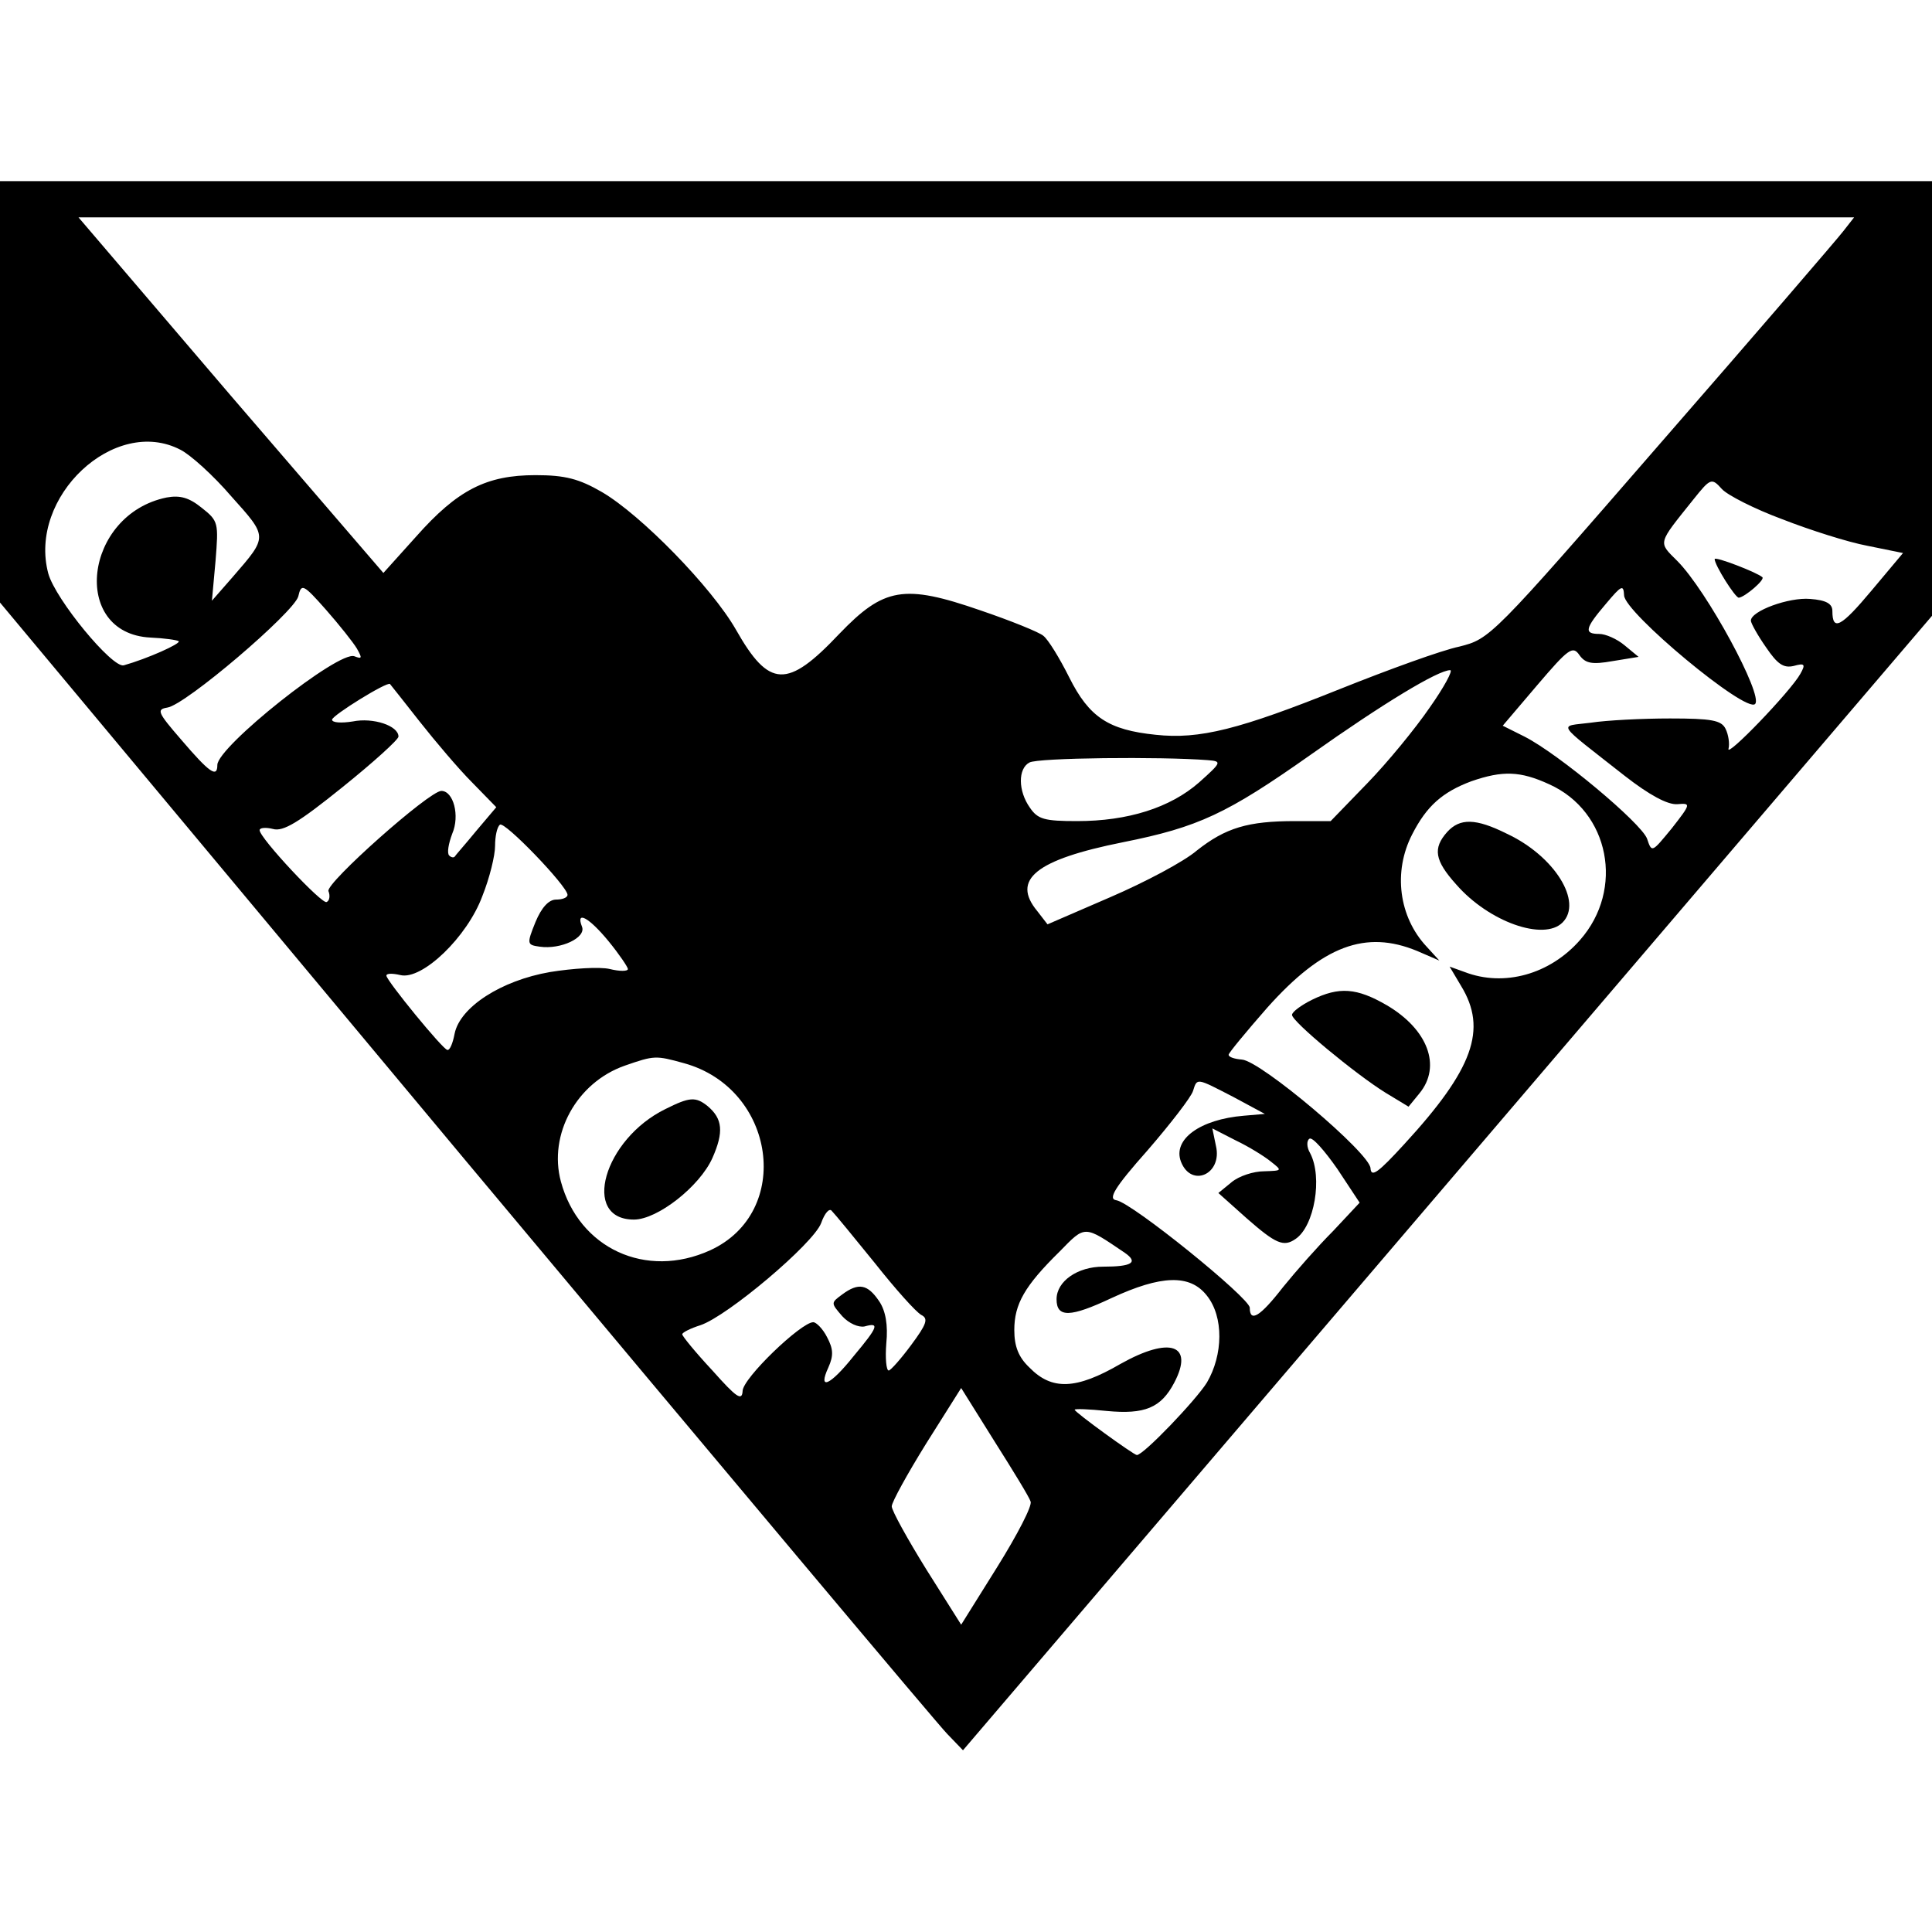
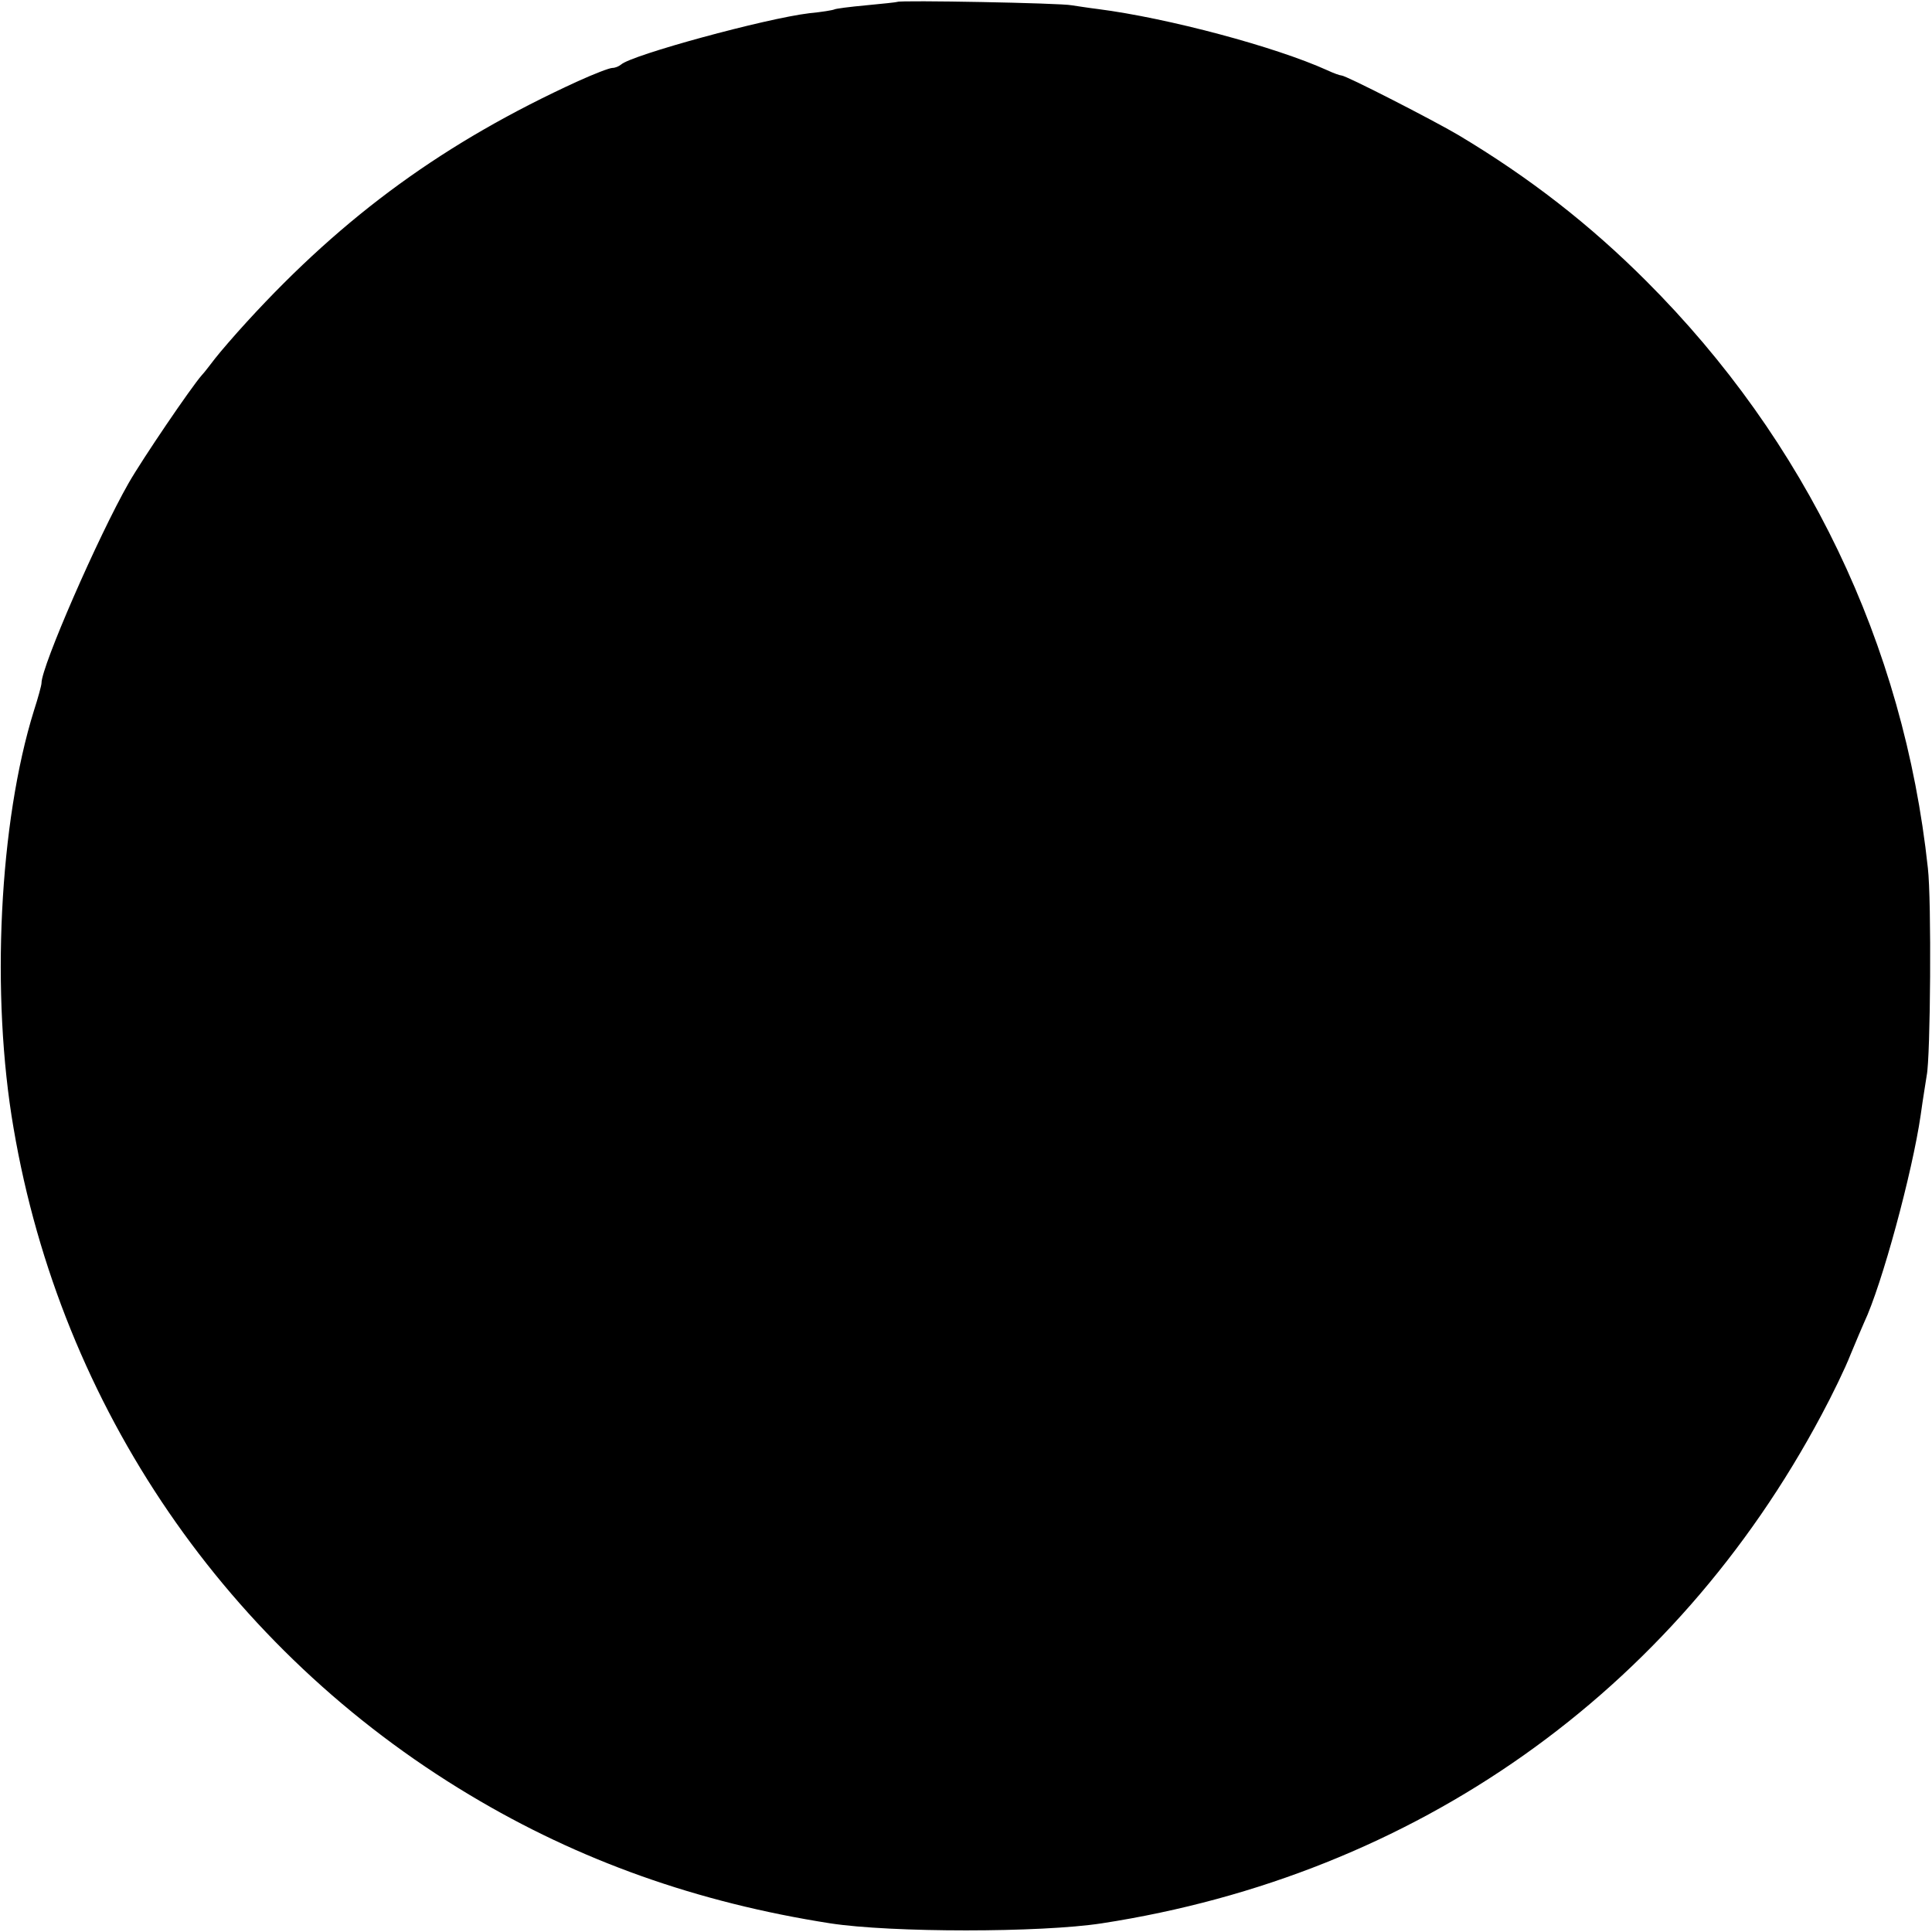
- <svg xmlns="http://www.w3.org/2000/svg" version="1.0" width="320pt" height="320pt" viewBox="0 0 320 320" preserveAspectRatio="xMidYMid meet">
-   <g transform="translate(0,320) scale(0.1,-0.1)" fill="#000000" stroke="none">
-     <path d="M0 2551 l0 -349 771 -924 c424 -507 783 -935 798 -950 l26 -27 803 940 802 939 0 360 0 360 -1600 0 -1600 0 0 -349z m3053 266 c-10 -13 -145 -170 -301 -349 -283 -326 -284 -326 -335 -339 -29 -6 -117 -38 -197 -70 -167 -67 -233 -84 -306 -76 -78 8 -110 29 -143 95 -16 32 -35 63 -43 69 -7 6 -54 25 -104 42 -127 44 -160 38 -234 -39 -86 -91 -116 -90 -171 7 -40 70 -157 190 -222 228 -38 22 -61 28 -110 28 -81 0 -129 -24 -198 -102 l-54 -60 -253 294 -252 295 1471 0 1470 0 -18 -23z m-2754 -362 c16 -8 54 -42 84 -77 61 -68 61 -66 3 -133 l-35 -40 6 66 c5 63 5 66 -23 88 -21 17 -36 21 -58 17 -137 -28 -160 -225 -27 -232 23 -1 44 -4 47 -6 4 -4 -52 -29 -91 -40 -19 -5 -113 109 -125 152 -34 127 110 262 219 205z m2653 -115 c46 -18 109 -38 141 -44 l59 -12 -52 -62 c-51 -61 -65 -68 -65 -34 0 12 -10 18 -37 20 -35 3 -98 -20 -98 -36 0 -4 11 -24 25 -44 19 -28 29 -35 46 -31 18 5 20 3 11 -13 -16 -29 -124 -141 -119 -124 2 8 0 23 -5 33 -7 14 -23 17 -92 17 -46 0 -105 -3 -131 -7 -54 -7 -61 4 56 -88 41 -32 71 -48 87 -47 23 2 23 1 -9 -40 -33 -40 -33 -41 -41 -17 -10 26 -146 140 -203 169 l-36 18 57 67 c52 61 59 66 70 50 10 -14 21 -16 55 -10 l43 7 -23 19 c-13 11 -32 19 -42 19 -26 0 -24 9 11 50 26 31 29 32 30 14 0 -28 202 -196 217 -180 14 14 -80 188 -129 237 -32 32 -33 27 27 102 28 35 30 36 47 17 9 -10 54 -33 100 -50z m-2361 -214 c9 -16 9 -18 -4 -13 -26 10 -227 -150 -227 -180 0 -22 -13 -13 -60 42 -39 45 -41 50 -23 53 30 4 209 157 217 184 5 22 8 21 46 -22 22 -25 45 -54 51 -64z m1777 -98 c-24 -35 -70 -91 -103 -125 l-61 -63 -59 0 c-78 0 -115 -11 -163 -49 -21 -18 -85 -52 -143 -77 l-104 -45 -17 22 c-43 52 -3 85 142 114 125 25 172 47 311 145 120 85 211 140 231 140 5 0 -10 -28 -34 -62z m-1673 -23 c26 -33 65 -79 87 -101 l40 -41 -33 -39 c-18 -22 -35 -41 -36 -43 -2 -2 -6 -1 -9 2 -4 4 -1 20 5 36 13 30 2 71 -18 71 -20 0 -192 -153 -187 -166 3 -7 2 -16 -3 -18 -7 -5 -111 106 -111 119 0 4 10 5 22 2 17 -5 43 11 115 69 51 41 93 79 93 84 0 18 -42 32 -76 25 -19 -3 -34 -2 -34 3 0 7 92 64 96 59 1 -1 23 -29 49 -62z m1305 -64 c24 -2 24 -3 -14 -37 -48 -42 -118 -64 -202 -64 -54 0 -65 3 -78 22 -20 28 -20 65 -1 75 13 8 218 10 295 4z m566 -40 c100 -45 125 -174 51 -258 -50 -57 -126 -78 -191 -53 l-25 9 19 -32 c44 -72 20 -138 -94 -262 -43 -47 -55 -56 -56 -40 -1 25 -182 178 -213 180 -12 1 -22 4 -22 8 0 3 29 38 64 78 92 103 163 129 248 94 l37 -16 -21 23 c-46 49 -56 124 -24 186 24 47 50 70 98 88 52 18 81 17 129 -5z m-1626 -183 c0 -5 -9 -8 -19 -8 -12 0 -24 -13 -34 -37 -15 -37 -14 -38 7 -41 35 -5 77 15 70 33 -11 28 12 15 44 -24 18 -22 32 -43 32 -46 0 -4 -14 -4 -30 0 -17 4 -62 1 -99 -5 -81 -14 -149 -58 -158 -102 -3 -16 -8 -28 -12 -27 -7 0 -101 115 -101 123 0 4 10 4 23 1 36 -9 111 63 136 131 12 30 21 67 21 83 0 15 3 31 8 35 7 7 111 -101 112 -116z m193 -279 c152 -42 181 -247 43 -310 -106 -48 -217 3 -247 114 -21 78 26 164 106 192 49 17 51 17 98 4z m910 -56 l52 -28 -35 -3 c-72 -6 -118 -39 -104 -76 17 -44 69 -21 58 26 l-6 29 39 -20 c21 -10 47 -26 58 -35 19 -15 19 -15 -11 -16 -18 0 -42 -8 -54 -18 l-22 -18 47 -42 c48 -42 61 -48 81 -34 31 21 45 102 24 142 -6 10 -6 21 -1 24 5 3 25 -20 46 -50 l37 -56 -44 -47 c-25 -25 -62 -67 -83 -93 -38 -49 -55 -59 -55 -34 0 16 -195 174 -221 178 -14 2 -4 20 52 83 38 44 72 88 75 98 7 22 5 22 67 -10z m-594 -275 c34 -43 68 -81 77 -86 12 -6 9 -15 -17 -50 -17 -23 -34 -42 -37 -42 -4 0 -6 20 -4 45 3 30 -1 54 -12 70 -19 28 -34 31 -61 11 -19 -14 -19 -14 0 -36 11 -12 27 -19 37 -17 25 7 23 0 -18 -49 -39 -49 -60 -58 -42 -19 9 20 8 31 -2 50 -7 14 -18 25 -23 25 -20 0 -117 -93 -117 -114 -1 -17 -10 -11 -50 34 -28 30 -50 57 -50 60 0 3 14 10 30 15 45 15 187 135 200 169 6 17 14 26 18 20 5 -5 37 -44 71 -86z m414 17 c23 -16 12 -23 -36 -23 -42 0 -77 -24 -77 -54 0 -31 23 -30 91 2 82 38 130 40 158 4 28 -35 27 -98 0 -144 -18 -29 -105 -120 -116 -120 -5 0 -103 71 -103 75 0 2 24 1 53 -2 63 -6 90 5 112 47 33 63 -7 77 -89 31 -74 -43 -114 -44 -151 -6 -18 17 -25 35 -25 62 0 43 17 73 75 130 43 44 40 44 108 -2z m-156 -412 c3 -7 -22 -55 -55 -108 l-60 -96 -58 92 c-31 50 -57 97 -57 104 0 7 26 54 57 104 l58 92 55 -88 c31 -49 58 -93 60 -100z" />
-     <path d="M2840 2274 c0 -10 34 -64 40 -64 10 1 44 30 39 34 -9 8 -79 35 -79 30z" />
-     <path d="M2397 1822 c-24 -27 -21 -47 15 -87 54 -62 145 -94 176 -63 34 34 -13 110 -92 147 -52 26 -78 26 -99 3z" />
-     <path d="M2173 1544 c-18 -9 -33 -20 -33 -25 0 -11 105 -98 155 -129 l38 -23 18 22 c37 45 14 106 -54 146 -50 29 -79 31 -124 9z" />
-     <path d="M1102 1363 c-102 -50 -140 -183 -52 -183 39 0 109 55 130 102 19 43 17 65 -8 86 -20 16 -30 15 -70 -5z" />
+ <svg xmlns="http://www.w3.org/2000/svg" version="1.0" width="512pt" height="512pt" viewBox="0 0 512 512" preserveAspectRatio="xMidYMid meet">
+   <g transform="translate(0,512) scale(0.1,-0.1)" fill="#000000" stroke="none">
+     <path d="M2378 5115 c-2 -1 -39 -5 -82 -9 -44 -4 -82 -9 -85 -11 -4 -2 -34 -7 -66 -10 -117 -14 -472 -111 -499 -136 -6 -5 -16 -9 -23 -9 -8 0 -49 -16 -91 -35 -352 -161 -618 -354 -877 -637 -33 -36 -71 -80 -85 -98 -14 -18 -29 -38 -35 -44 -29 -33 -158 -223 -194 -286 -81 -142 -231 -486 -231 -530 0 -6 -9 -39 -20 -73 -92 -295 -115 -754 -54 -1107 126 -740 566 -1382 1209 -1767 290 -174 603 -285 955 -340 162 -25 558 -25 720 0 831 128 1515 611 1907 1347 28 52 63 124 77 160 15 36 31 74 36 85 47 99 128 398 150 550 6 44 14 91 16 105 10 48 13 466 3 550 -64 594 -323 1132 -746 1555 -150 150 -309 274 -498 387 -66 39 -298 158 -310 158 -4 0 -21 6 -38 14 -137 62 -421 138 -607 162 -25 3 -56 8 -70 10 -27 6 -456 14 -462 9z" />
  </g>
</svg>
